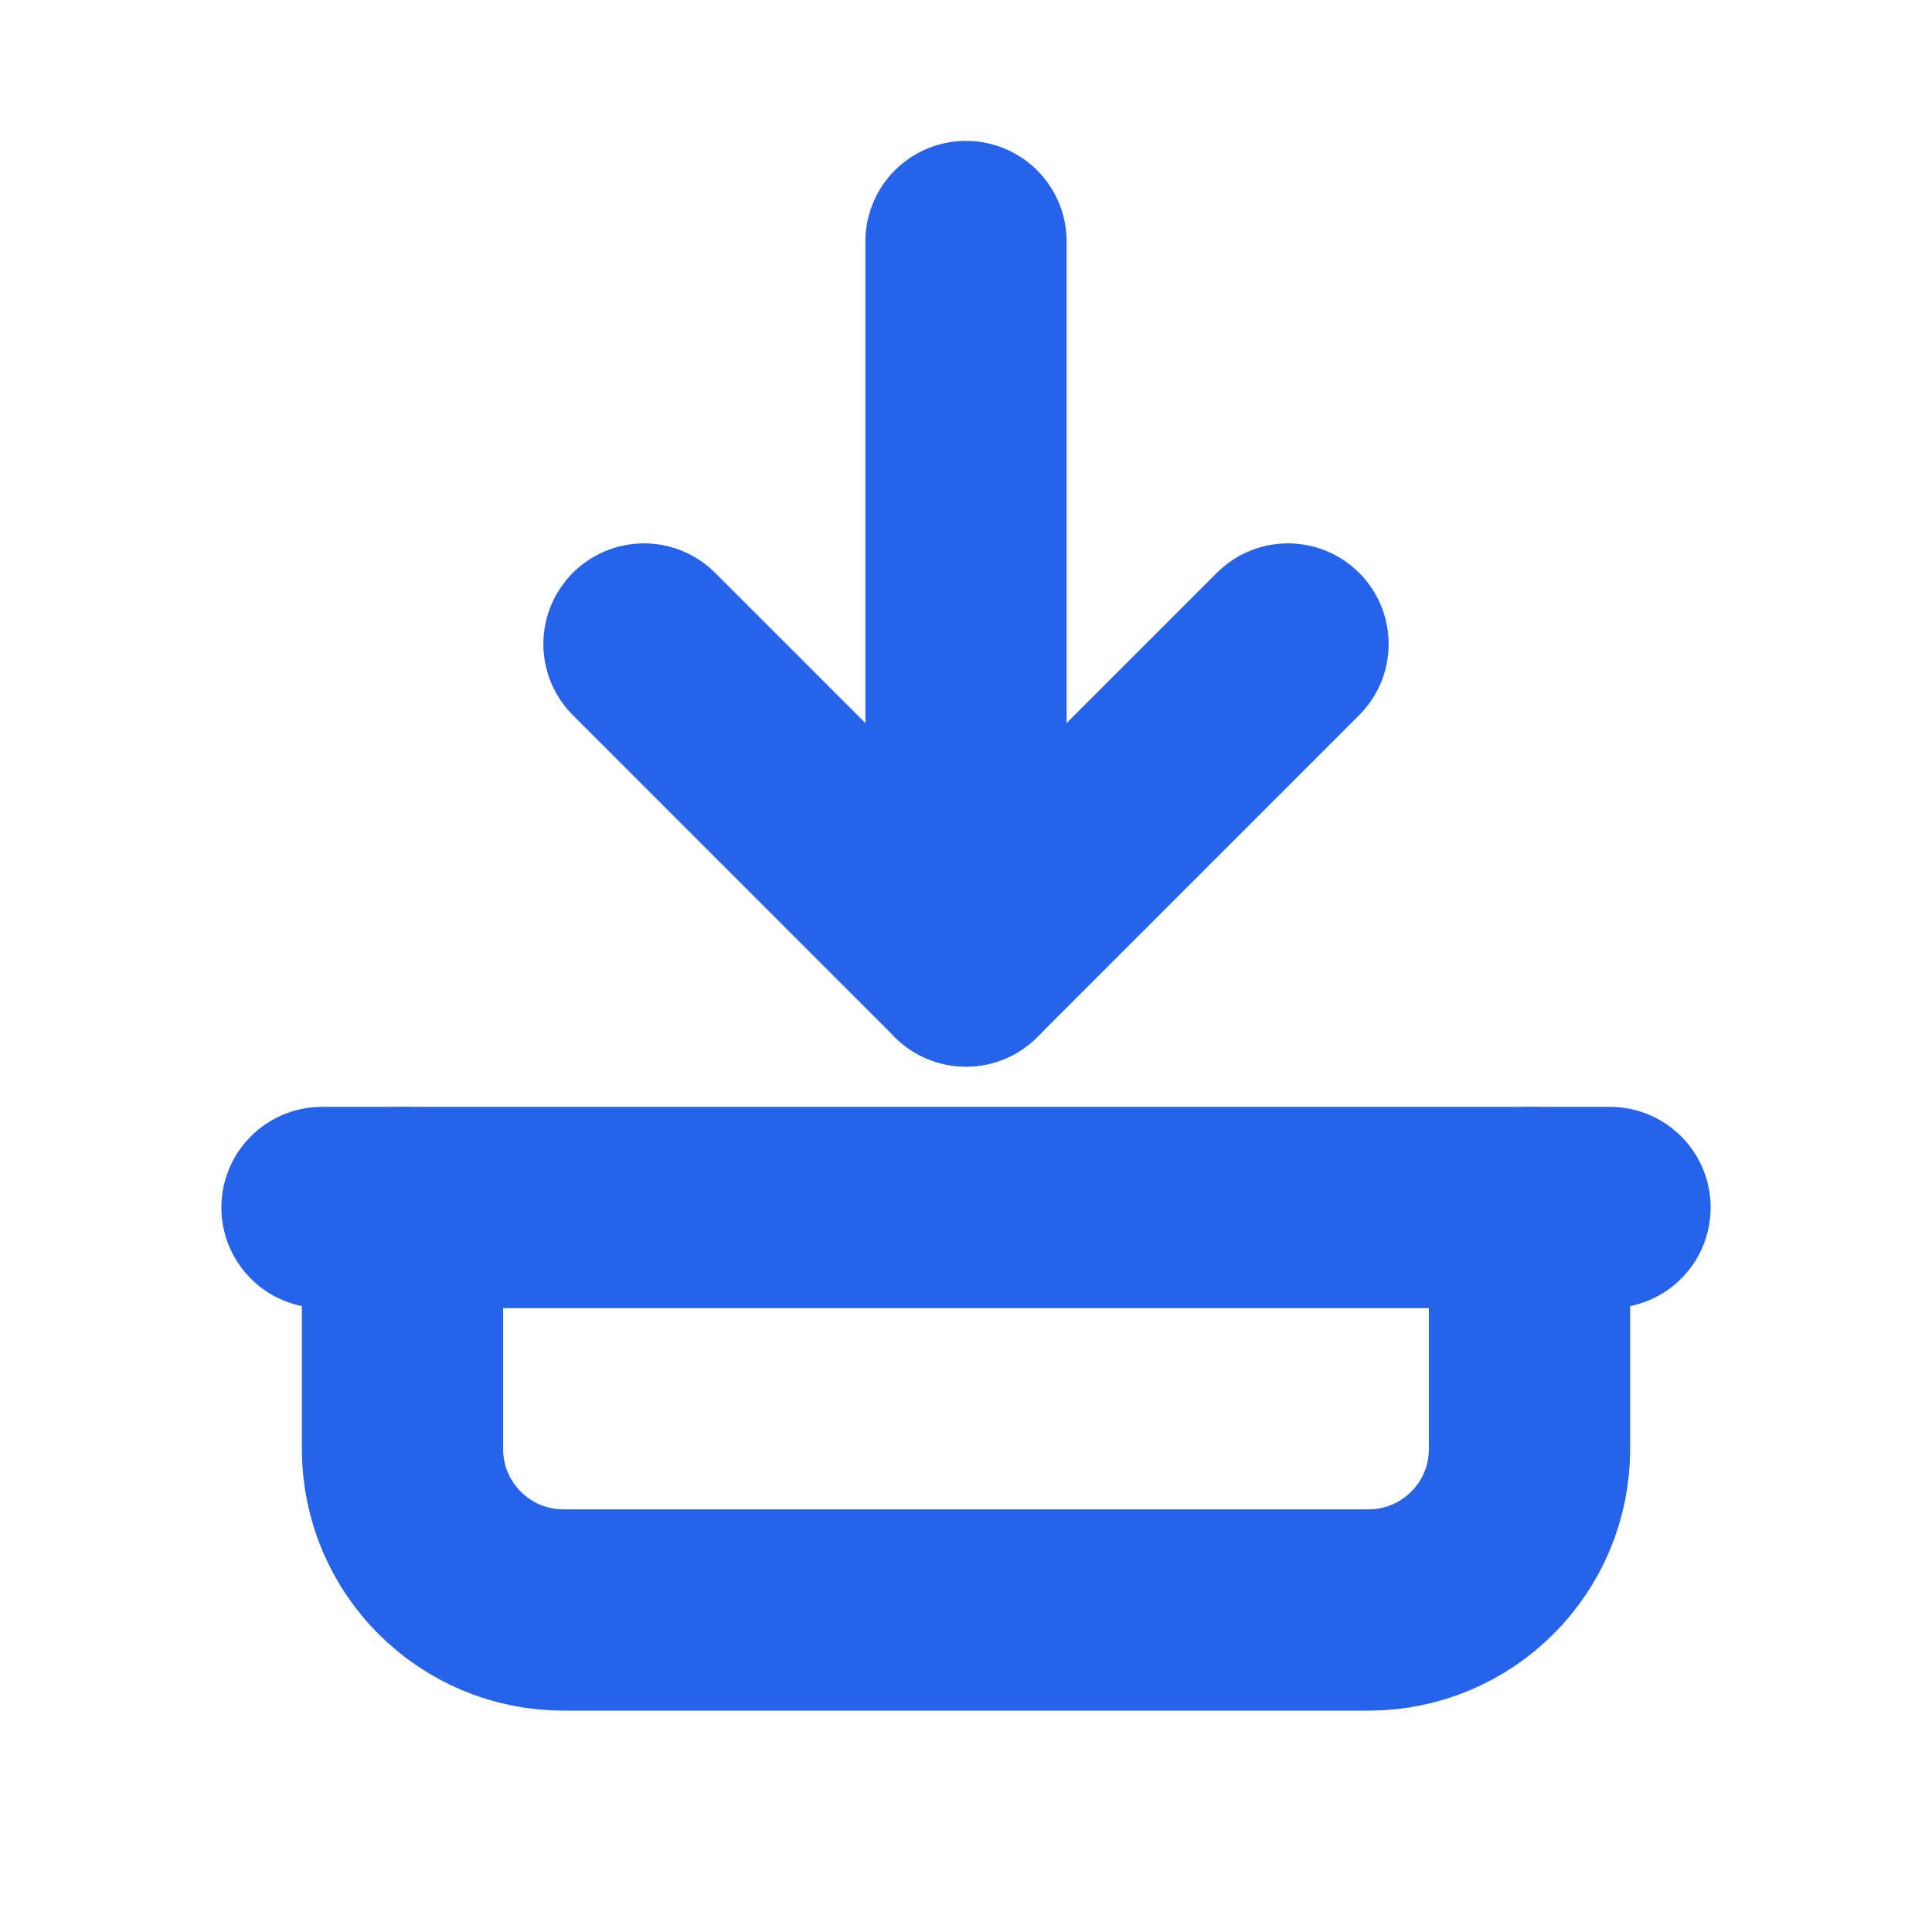
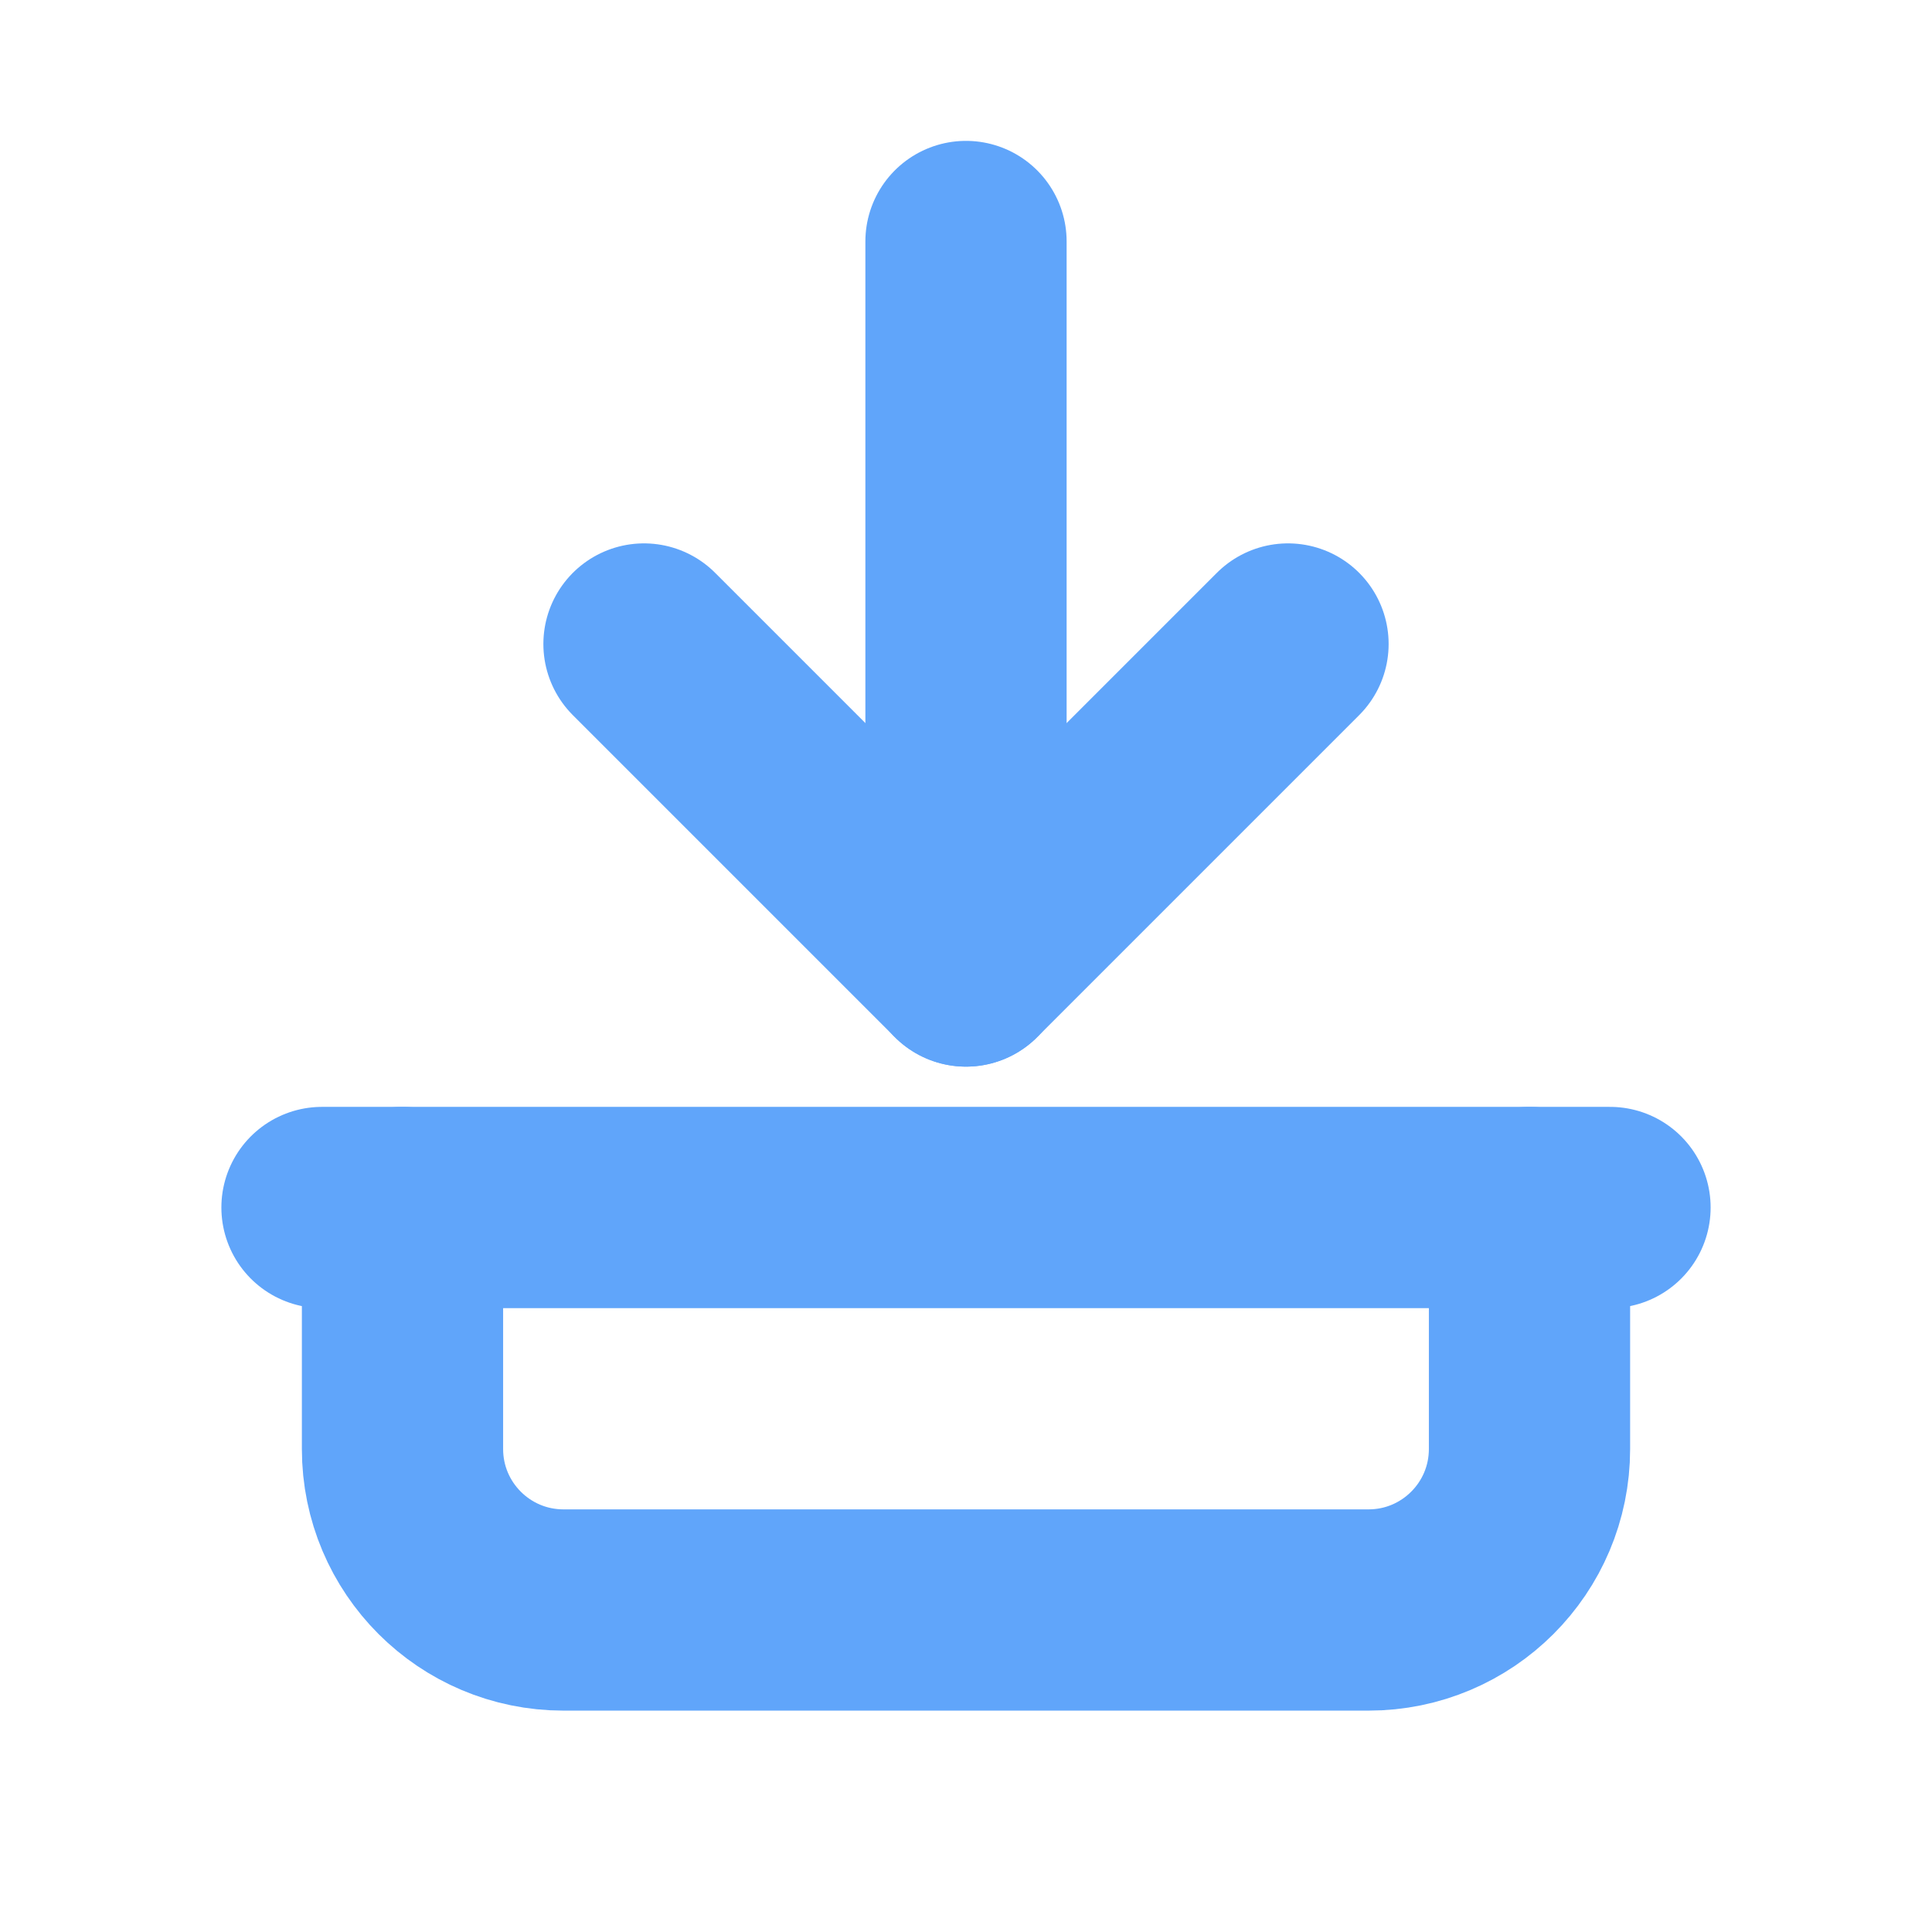
- <svg xmlns="http://www.w3.org/2000/svg" width="24" height="24" viewBox="0 0 24 24" fill="none" stroke="#2563eb" stroke-width="2.5" stroke-linecap="round" stroke-linejoin="round">
+ <svg xmlns="http://www.w3.org/2000/svg" width="24" height="24" viewBox="0 0 24 24" fill="none" stroke="#60a5fa" stroke-width="2.5" stroke-linecap="round" stroke-linejoin="round">
  <path d="M4 15h16" />
  <path d="M5 15v3a2 2 0 0 0 2 2h10a2 2 0 0 0 2-2v-3" />
  <path d="M12 3v9" />
  <path d="m8 8 4 4 4-4" />
</svg>
